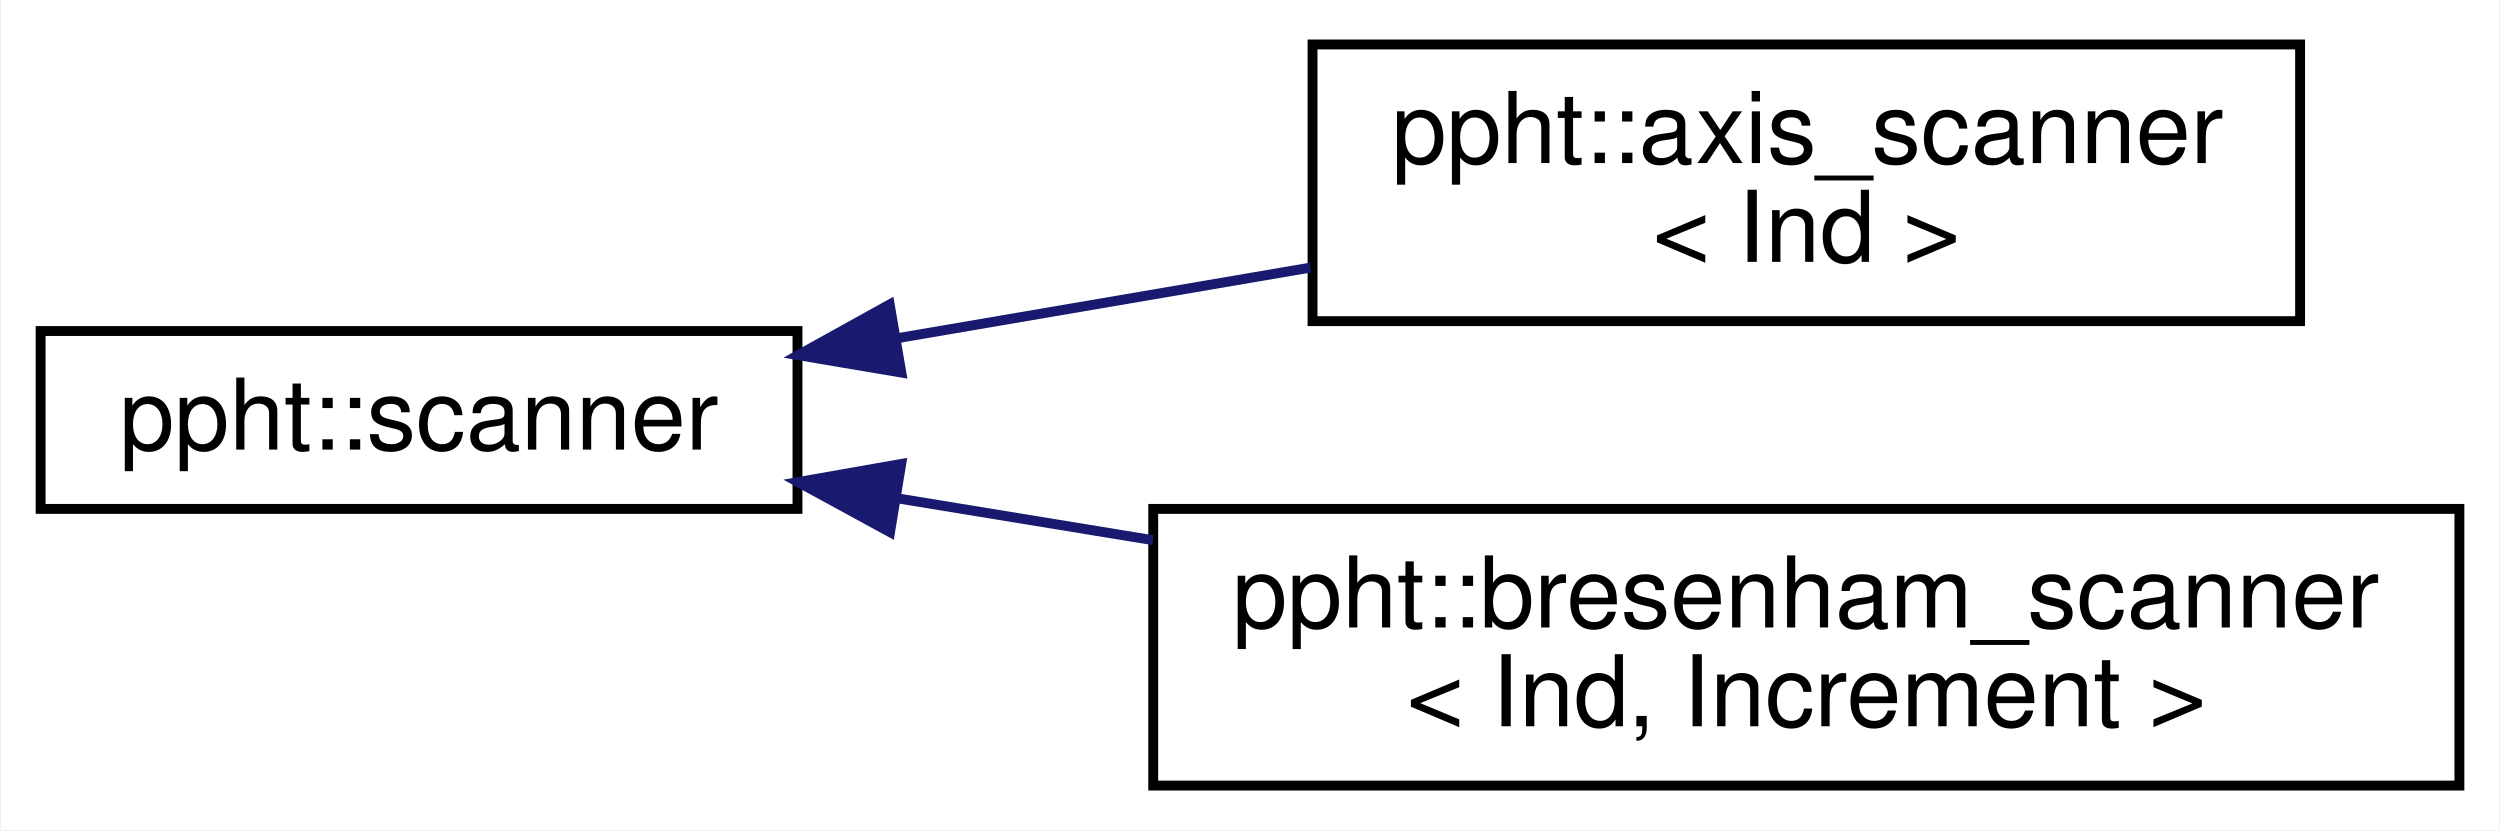
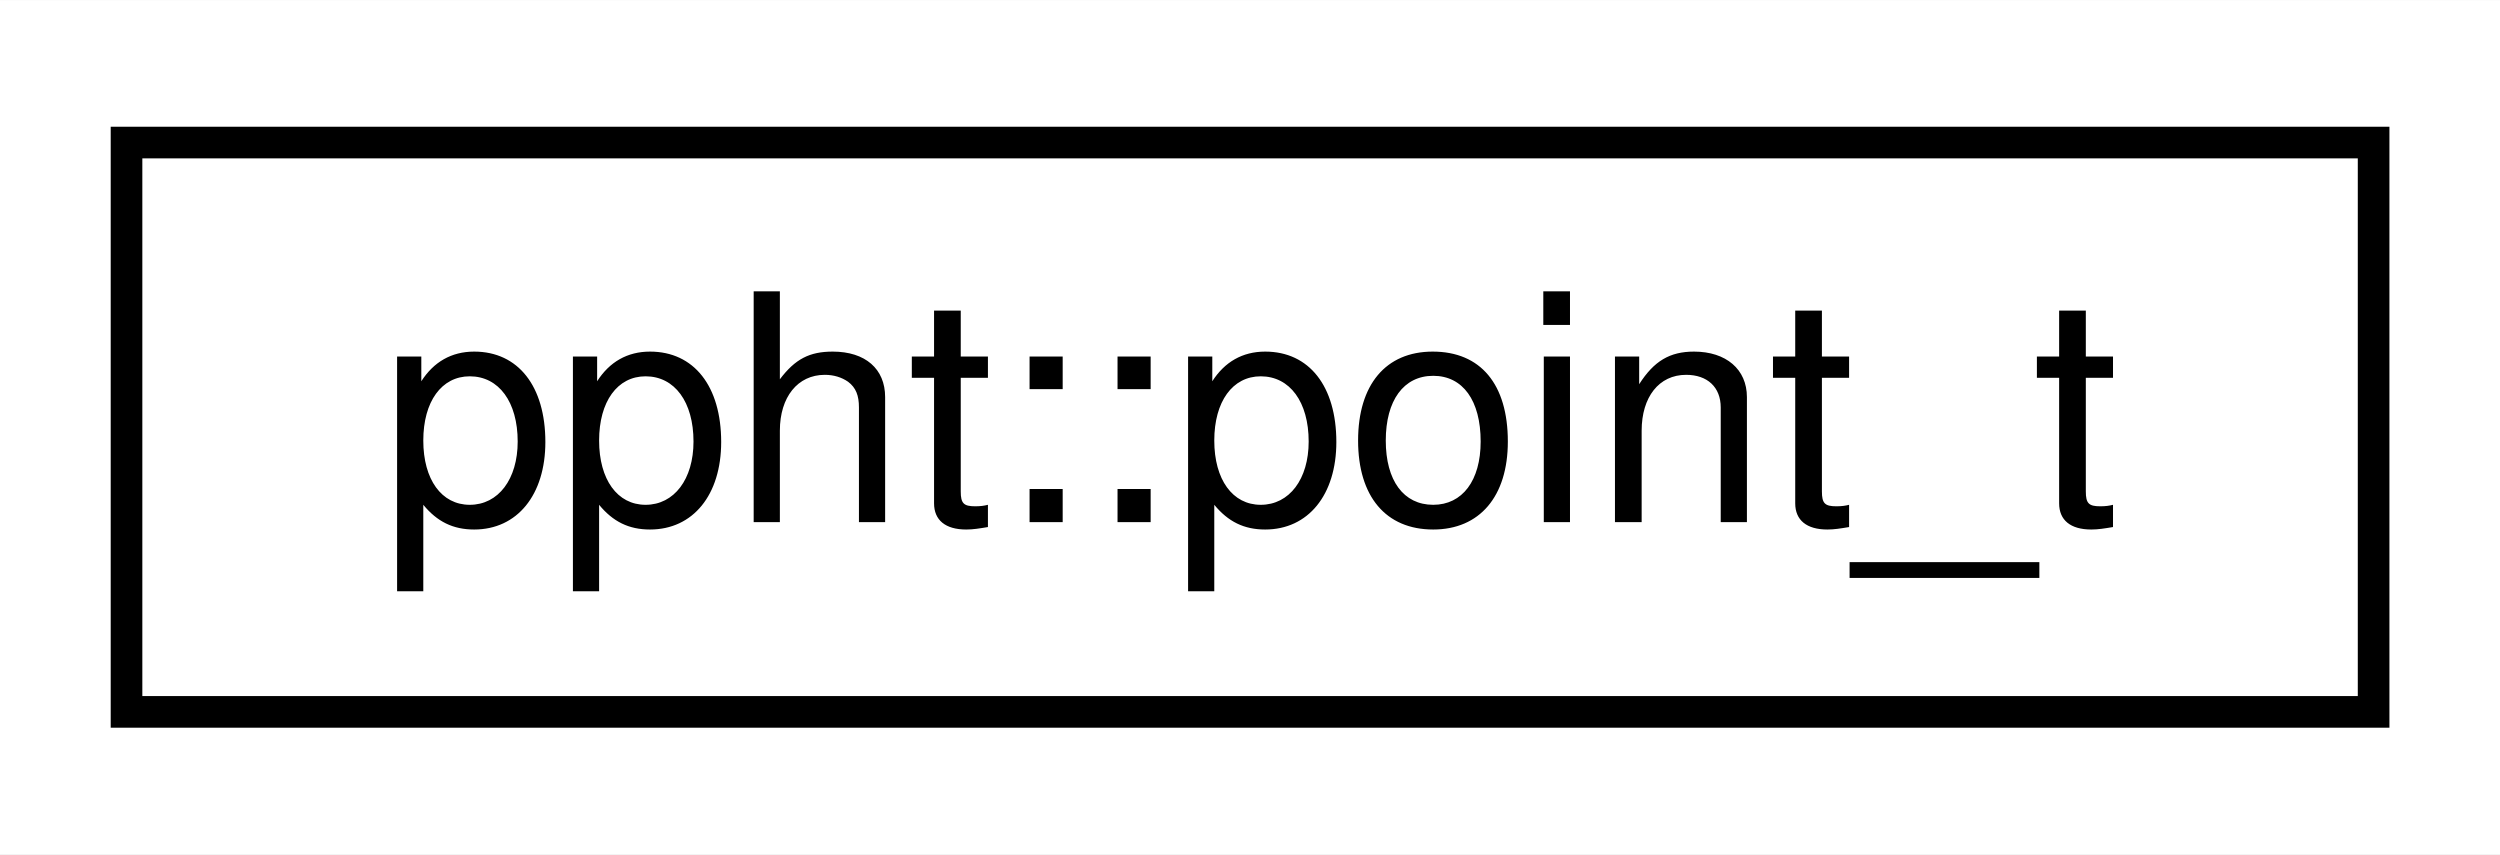
- <svg xmlns="http://www.w3.org/2000/svg" xmlns:xlink="http://www.w3.org/1999/xlink" width="253pt" height="84pt" viewBox="0.00 0.00 252.78 84.00">
-   <g id="graph0" class="graph" transform="scale(1 1) rotate(0) translate(4 80)">
-     <polygon fill="#ffffff" stroke="transparent" points="-4,4 -4,-80 248.782,-80 248.782,4 -4,4" />
+ <svg xmlns="http://www.w3.org/2000/svg" xmlns:xlink="http://www.w3.org/1999/xlink" width="79pt" height="27pt" viewBox="0.00 0.00 79.04 27.00">
+   <g id="graph0" class="graph" transform="scale(1 1) rotate(0) translate(4 23)">
+     <polygon fill="#ffffff" stroke="transparent" points="-4,4 -4,-23 75.044,-23 75.044,4 -4,4" />
    <g id="node1" class="node">
      <g id="a_node1">
-         <a xlink:href="structppht_1_1scanner.html" target="_top" xlink:title="A class for tracking the state required to advance a point along a segment. ">
-           <polygon fill="#ffffff" stroke="#000000" points="0,-28.5 0,-46.5 76.596,-46.5 76.596,-28.5 0,-28.5" />
-           <text text-anchor="middle" x="38.298" y="-34.5" font-family="Helvetica,sans-Serif" font-size="10.00" fill="#000000">ppht::scanner</text>
+         <a xlink:href="structppht_1_1point__t.html" target="_top" xlink:title="A basic integral point. ">
+           <polygon fill="#ffffff" stroke="#000000" points="0,-.5 0,-18.5 71.044,-18.5 71.044,-.5 0,-.5" />
+           <text text-anchor="middle" x="35.522" y="-6.5" font-family="Helvetica,sans-Serif" font-size="10.00" fill="#000000">ppht::point_t</text>
        </a>
      </g>
    </g>
-     <g id="node2" class="node">
-       <g id="a_node2">
-         <a xlink:href="structppht_1_1axis__scanner.html" target="_top" xlink:title="A scanner optimized for lines parallel to an axis. ">
-           <polygon fill="#ffffff" stroke="#000000" points="128.719,-47.5 128.719,-75.5 228.659,-75.5 228.659,-47.5 128.719,-47.5" />
-           <text text-anchor="start" x="136.719" y="-63.5" font-family="Helvetica,sans-Serif" font-size="10.00" fill="#000000">ppht::axis_scanner</text>
-           <text text-anchor="middle" x="178.689" y="-53.5" font-family="Helvetica,sans-Serif" font-size="10.00" fill="#000000">&lt; Ind &gt;</text>
-         </a>
-       </g>
-     </g>
-     <g id="edge1" class="edge">
-       <path fill="none" stroke="#191970" d="M86.715,-45.777C100.217,-48.085 114.912,-50.597 128.512,-52.922" />
-       <polygon fill="#191970" stroke="#191970" points="87.107,-42.293 76.66,-44.058 85.927,-49.193 87.107,-42.293" />
-     </g>
-     <g id="node3" class="node">
-       <g id="a_node3">
-         <a xlink:href="structppht_1_1bresenham__scanner.html" target="_top" xlink:title="A scanner based on Bresenham's line algorithm. ">
-           <polygon fill="#ffffff" stroke="#000000" points="112.596,-.5 112.596,-28.5 244.782,-28.5 244.782,-.5 112.596,-.5" />
-           <text text-anchor="start" x="120.596" y="-16.5" font-family="Helvetica,sans-Serif" font-size="10.00" fill="#000000">ppht::bresenham_scanner</text>
-           <text text-anchor="middle" x="178.689" y="-6.5" font-family="Helvetica,sans-Serif" font-size="10.00" fill="#000000">&lt; Ind, Increment &gt;</text>
-         </a>
-       </g>
-     </g>
-     <g id="edge2" class="edge">
-       <path fill="none" stroke="#191970" d="M86.608,-29.585C94.981,-28.214 103.816,-26.766 112.566,-25.333" />
-       <polygon fill="#191970" stroke="#191970" points="85.963,-26.144 76.66,-31.215 87.095,-33.052 85.963,-26.144" />
-     </g>
  </g>
</svg>
